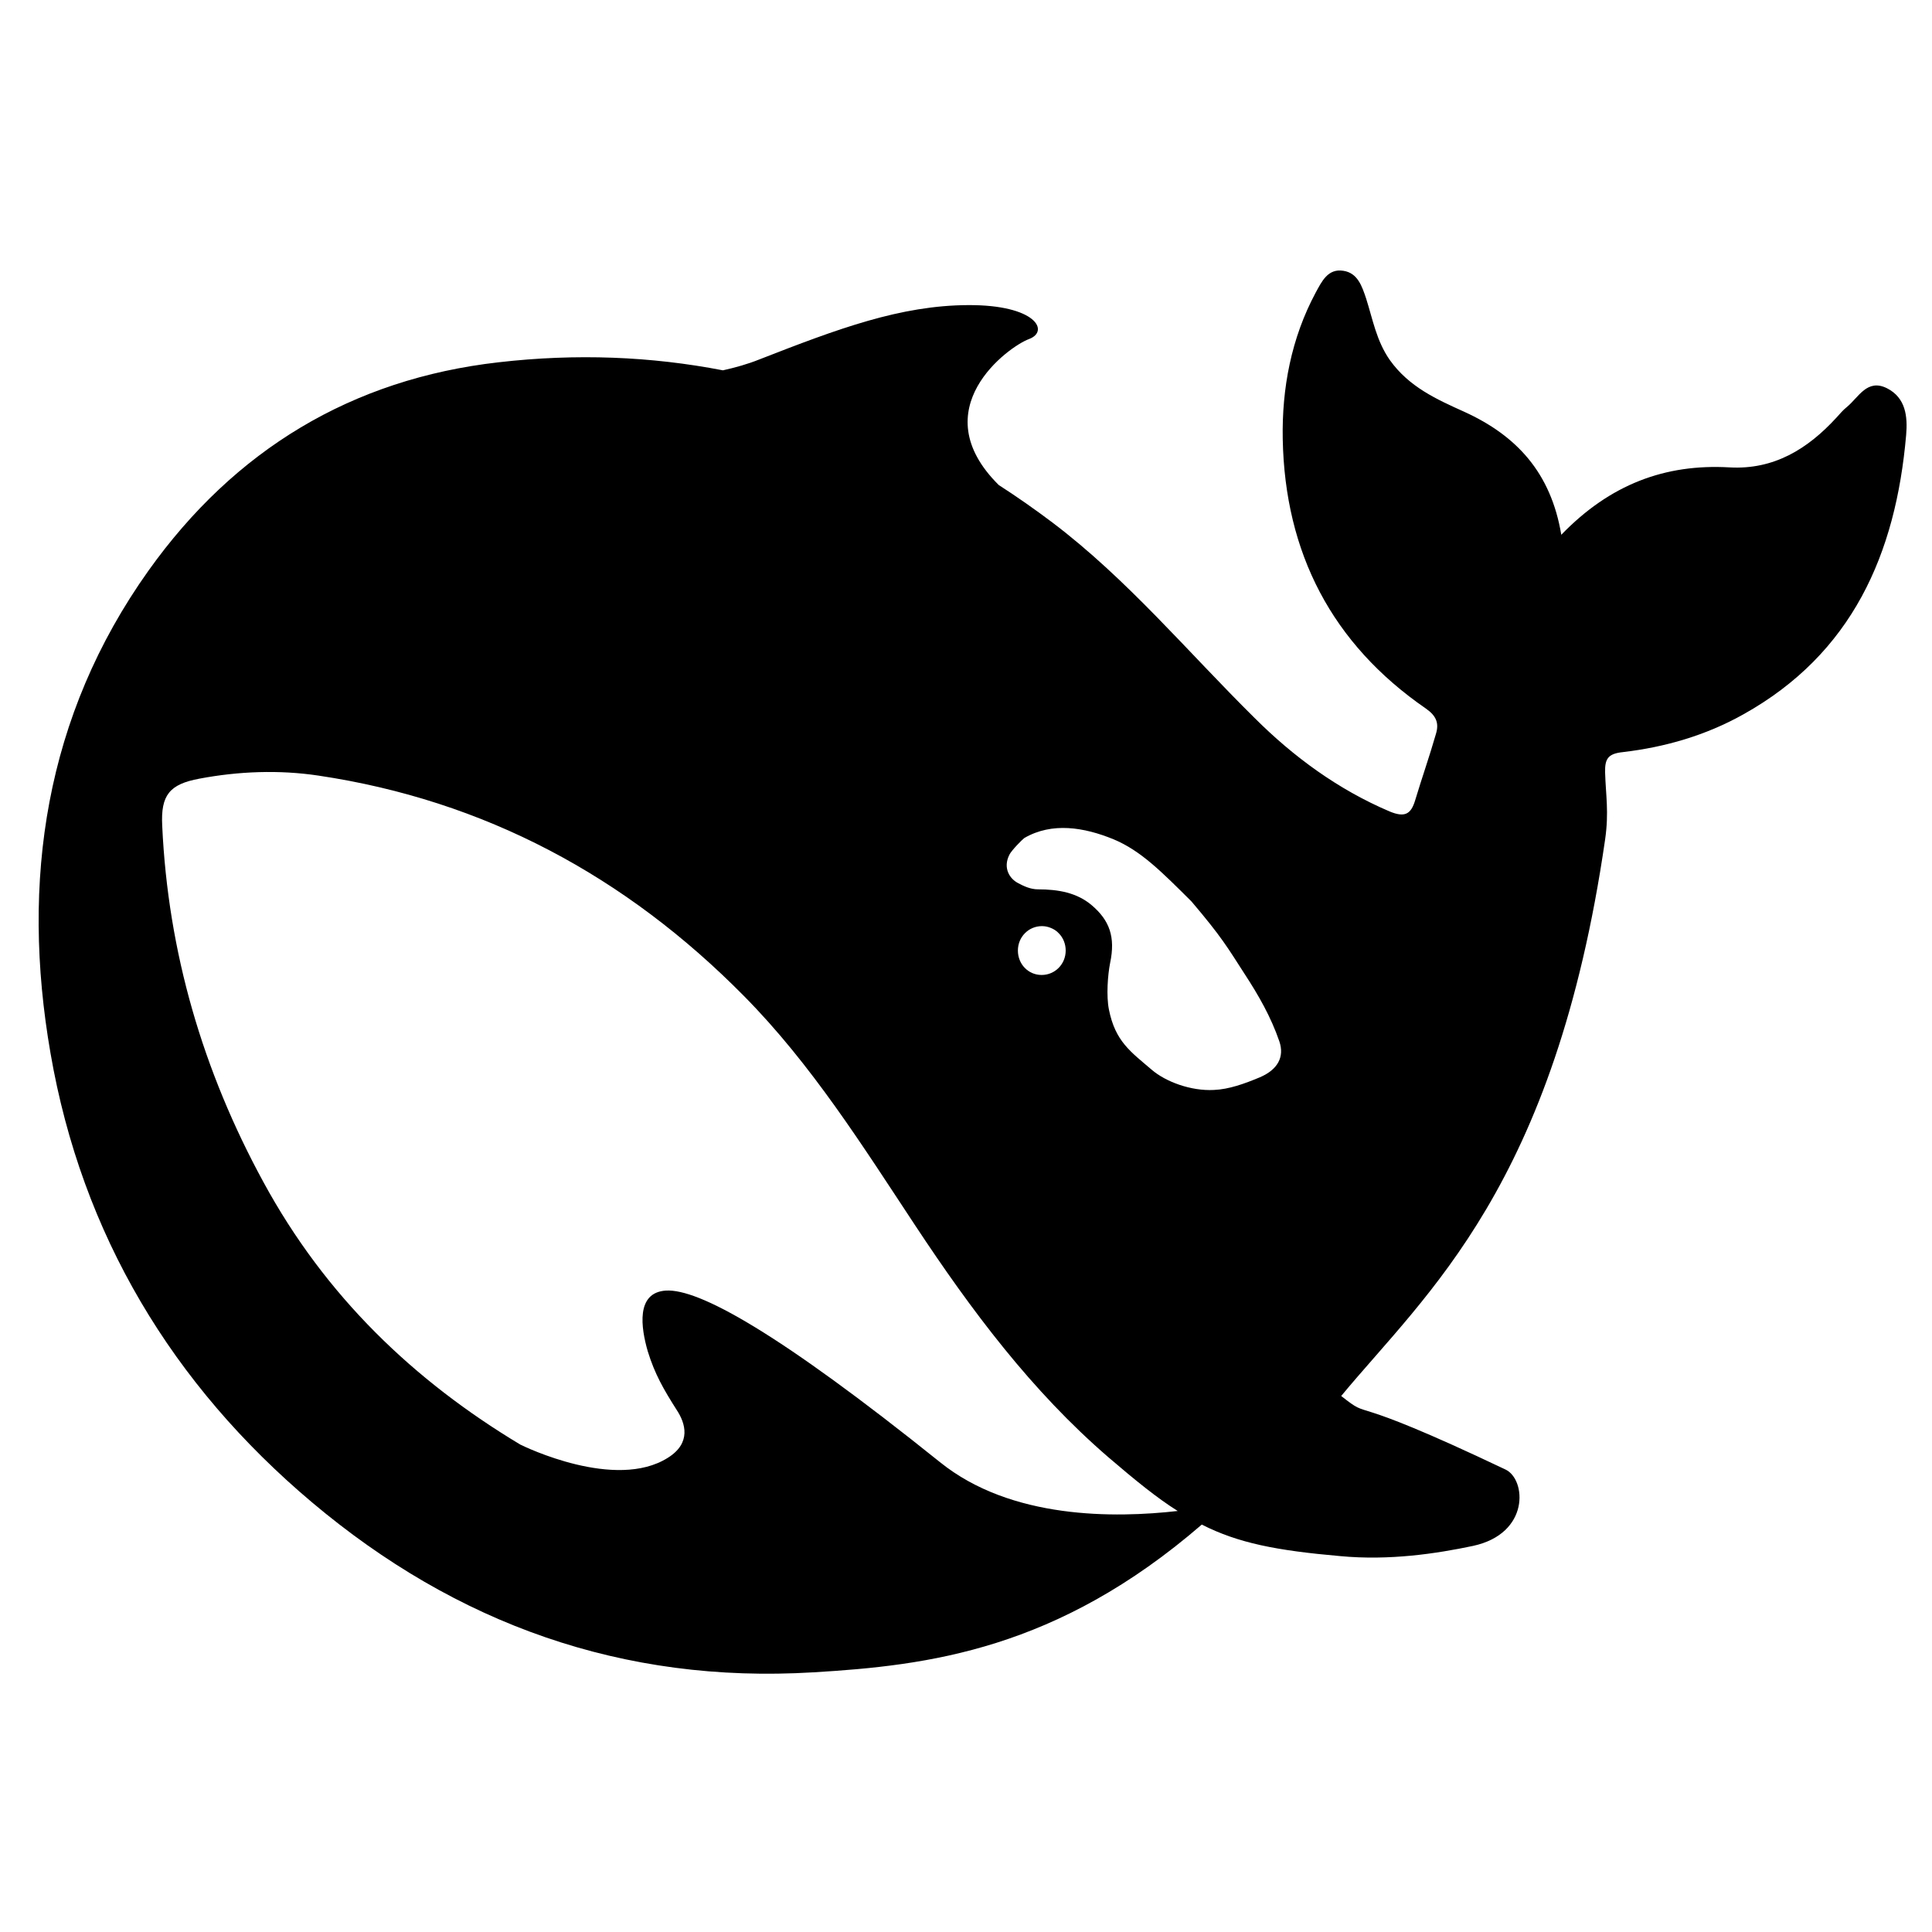
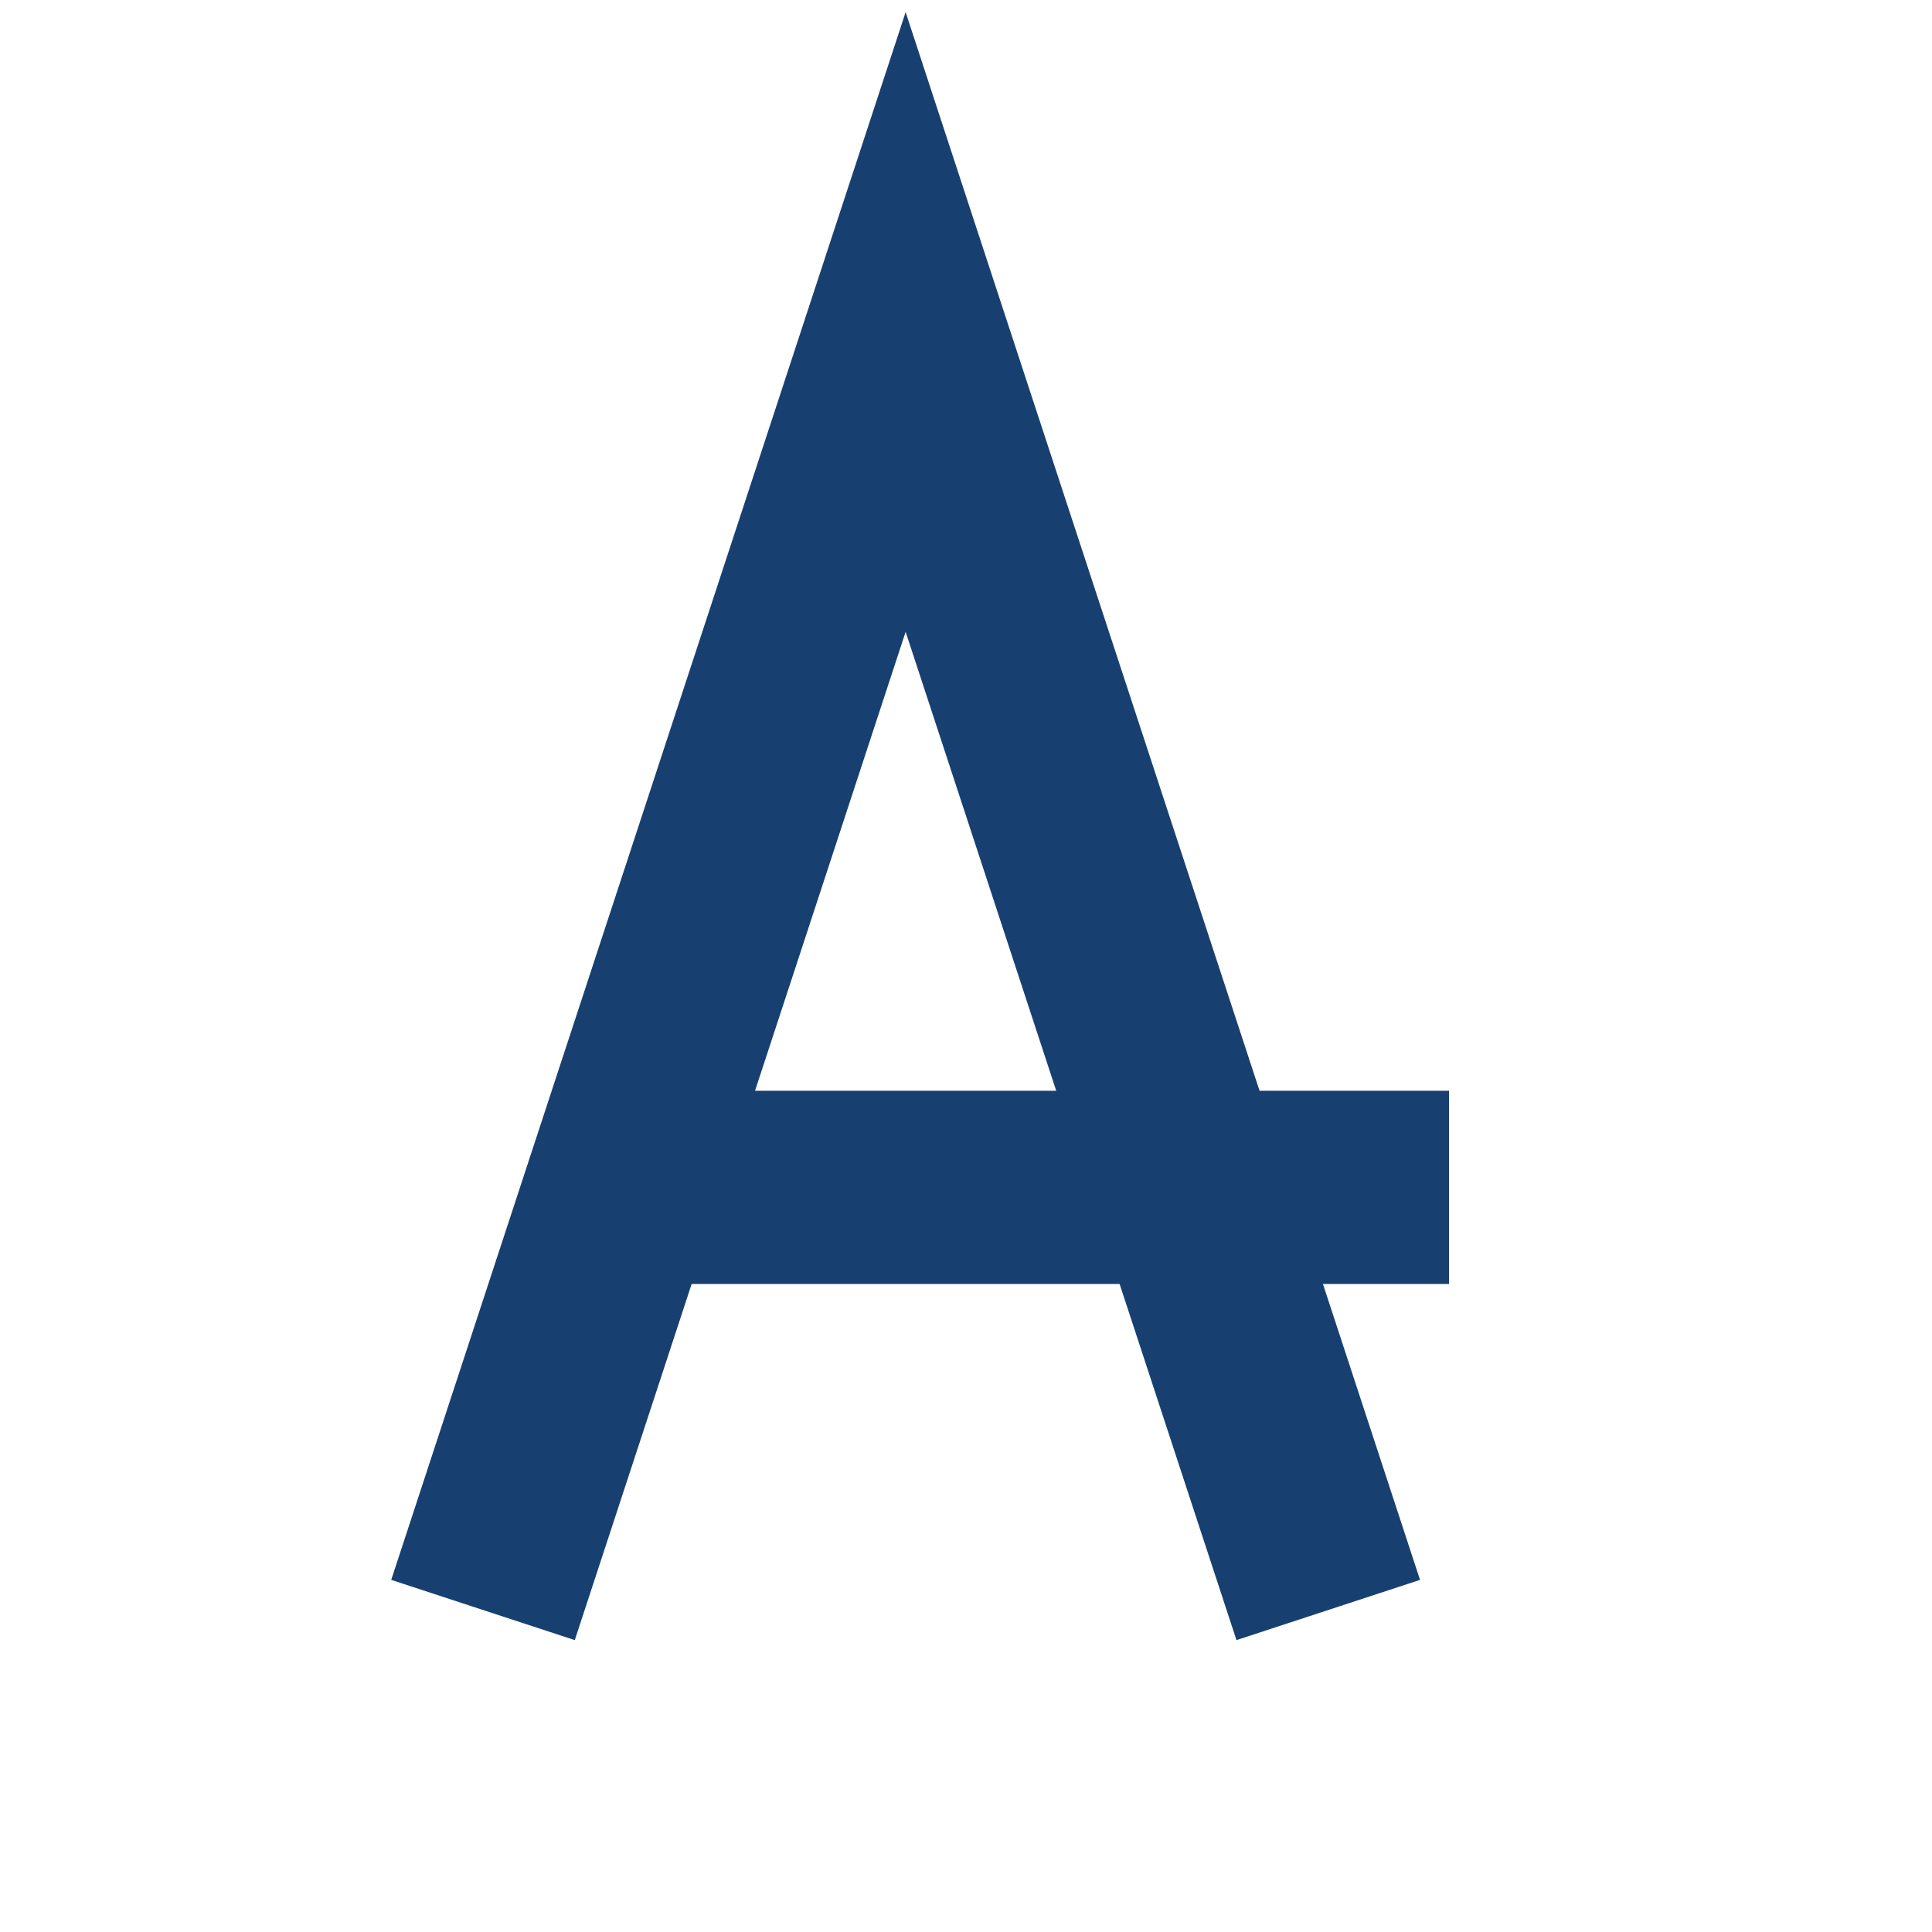
- <svg xmlns="http://www.w3.org/2000/svg" width="50" height="50" viewBox="0 0 50 50" fill="none">
-   <path id="path" d="M48.835 10.048C48.323 9.792 48.102 10.28 47.803 10.528C47.701 10.608 47.614 10.712 47.527 10.808C46.779 11.624 45.905 12.16 44.762 12.096C43.092 12 41.666 12.536 40.406 13.84C40.138 12.232 39.248 11.272 37.893 10.656C37.184 10.336 36.467 10.016 35.97 9.32C35.623 8.824 35.529 8.272 35.356 7.728C35.246 7.4 35.135 7.064 34.765 7.008C34.363 6.944 34.206 7.288 34.048 7.576C33.418 8.752 33.173 10.048 33.197 11.36C33.252 14.312 34.474 16.664 36.9 18.336C37.176 18.528 37.247 18.72 37.16 19C36.995 19.576 36.797 20.136 36.624 20.712C36.514 21.08 36.349 21.16 35.962 21C34.631 20.432 33.481 19.592 32.464 18.576C30.739 16.872 29.179 14.992 27.233 13.52C26.776 13.176 26.319 12.856 25.847 12.552C23.862 10.584 26.107 8.968 26.627 8.776C27.17 8.576 26.816 7.888 25.059 7.896C23.302 7.904 21.695 8.504 19.647 9.304C19.348 9.424 19.032 9.512 18.709 9.584C16.85 9.224 14.92 9.144 12.903 9.376C9.106 9.808 6.073 11.64 3.843 14.768C1.165 18.528 0.534 22.8 1.307 27.256C2.118 31.952 4.466 35.84 8.074 38.88C11.816 42.032 16.125 43.576 21.041 43.28C24.027 43.104 27.352 42.696 31.102 39.456C32.047 39.936 33.04 40.128 34.686 40.272C35.955 40.392 37.176 40.208 38.121 40.008C39.602 39.688 39.499 38.288 38.964 38.032C34.623 35.968 35.576 36.808 34.71 36.128C36.916 33.464 40.24 30.696 41.54 21.728C41.643 21.016 41.556 20.568 41.54 19.992C41.532 19.64 41.611 19.504 42.005 19.464C43.092 19.336 44.148 19.032 45.117 18.488C47.929 16.92 49.064 14.344 49.331 11.256C49.371 10.784 49.324 10.296 48.835 10.048ZM24.326 37.84C20.12 34.464 18.079 33.352 17.236 33.4C16.448 33.448 16.59 34.368 16.763 34.968C16.944 35.56 17.181 35.968 17.512 36.488C17.74 36.832 17.898 37.344 17.283 37.728C15.928 38.584 13.573 37.44 13.462 37.384C10.721 35.736 8.428 33.56 6.813 30.584C5.253 27.72 4.348 24.648 4.198 21.368C4.158 20.576 4.387 20.296 5.159 20.152C6.175 19.96 7.223 19.92 8.239 20.072C12.533 20.712 16.189 22.672 19.253 25.776C21.002 27.544 22.325 29.656 23.689 31.72C25.138 33.912 26.698 36 28.683 37.712C29.384 38.312 29.943 38.768 30.479 39.104C28.864 39.288 26.17 39.328 24.326 37.84ZM26.343 24.6C26.343 24.248 26.619 23.968 26.966 23.968C27.044 23.968 27.115 23.984 27.178 24.008C27.265 24.04 27.344 24.088 27.407 24.16C27.517 24.272 27.58 24.432 27.58 24.6C27.58 24.952 27.304 25.232 26.957 25.232C26.611 25.232 26.343 24.952 26.343 24.6ZM32.606 27.88C32.205 28.048 31.803 28.192 31.416 28.208C30.818 28.24 30.164 27.992 29.81 27.688C29.258 27.216 28.864 26.952 28.699 26.128C28.628 25.776 28.668 25.232 28.73 24.92C28.872 24.248 28.714 23.816 28.25 23.424C27.872 23.104 27.391 23.016 26.863 23.016C26.666 23.016 26.485 22.928 26.351 22.856C26.13 22.744 25.949 22.464 26.123 22.12C26.178 22.008 26.446 21.736 26.509 21.688C27.226 21.272 28.053 21.408 28.817 21.72C29.526 22.016 30.061 22.56 30.834 23.328C31.622 24.256 31.763 24.512 32.212 25.208C32.567 25.752 32.89 26.312 33.11 26.952C33.245 27.352 33.071 27.68 32.606 27.88Z" fill="#000" fill-opacity="1" fill-rule="nonzero" />
+ <svg xmlns="http://www.w3.org/2000/svg" width="48" height="48" viewBox="0 0 48 48" fill="none">
+   <path d="M12 40 L22.5 8 L33 40" stroke="#174071" stroke-width="4.8" fill="none" />
+   <path d="M16.3 29.5 H36" stroke="#174071" stroke-width="4.8" fill="none" />
</svg>
